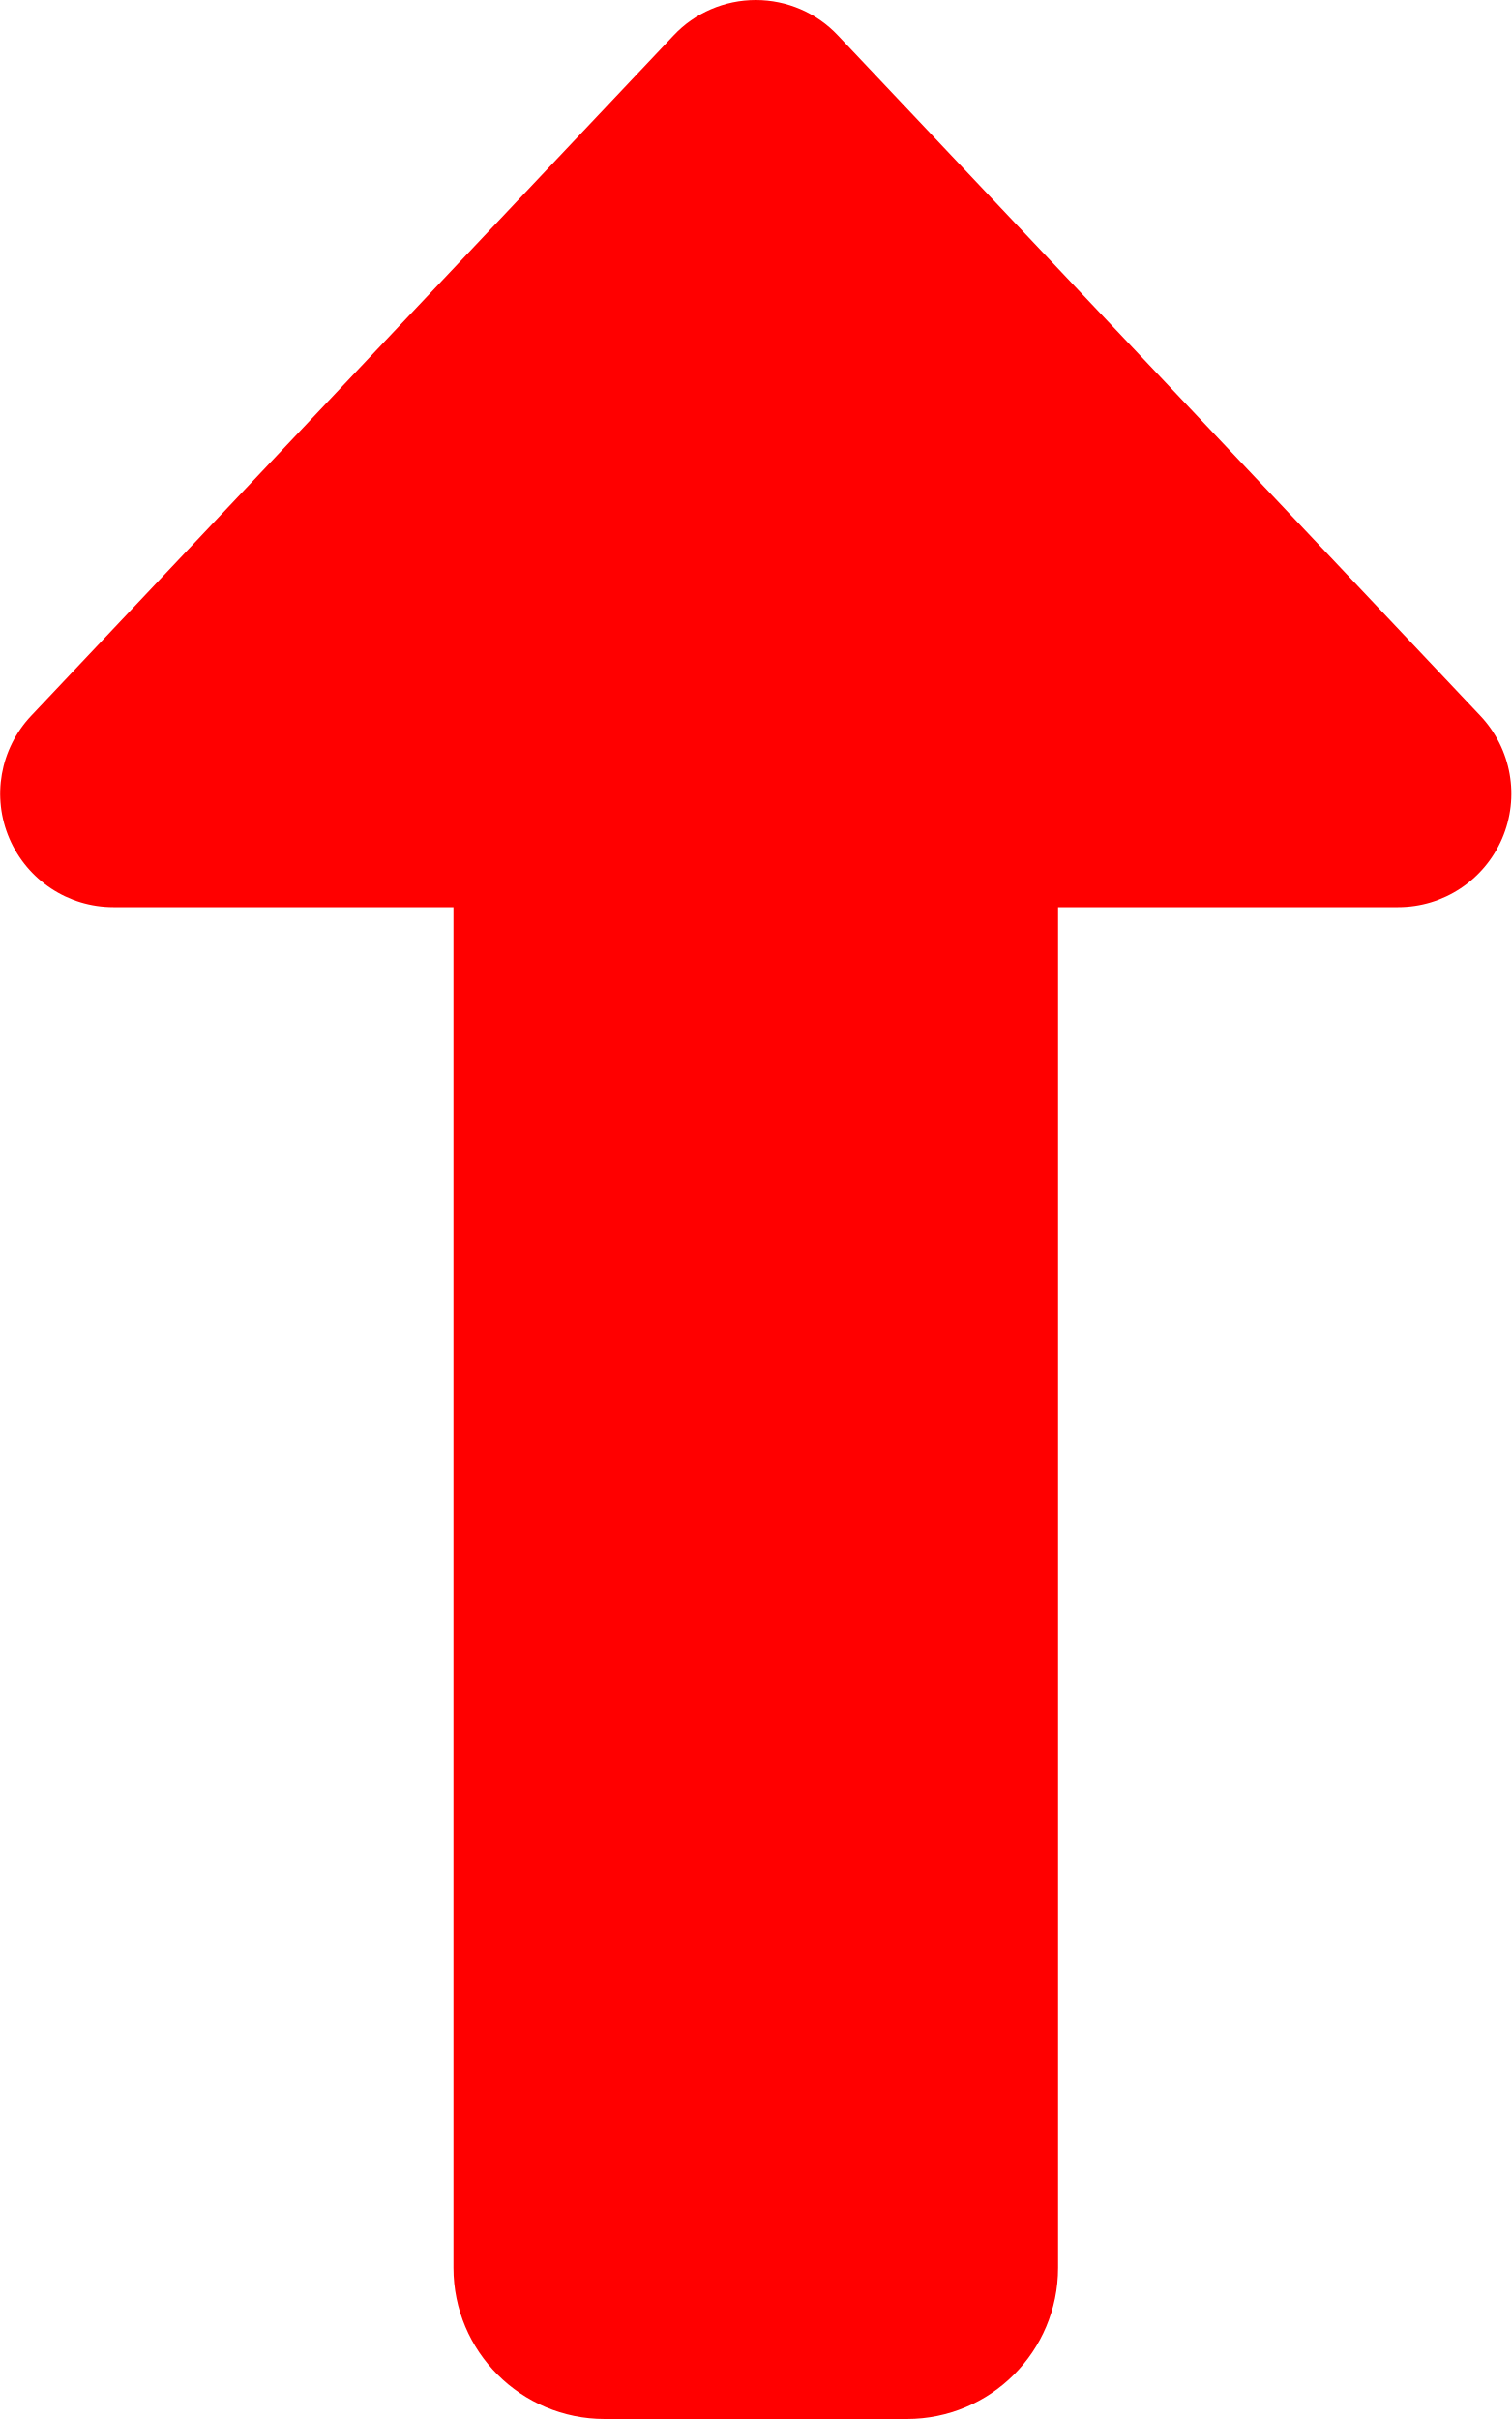
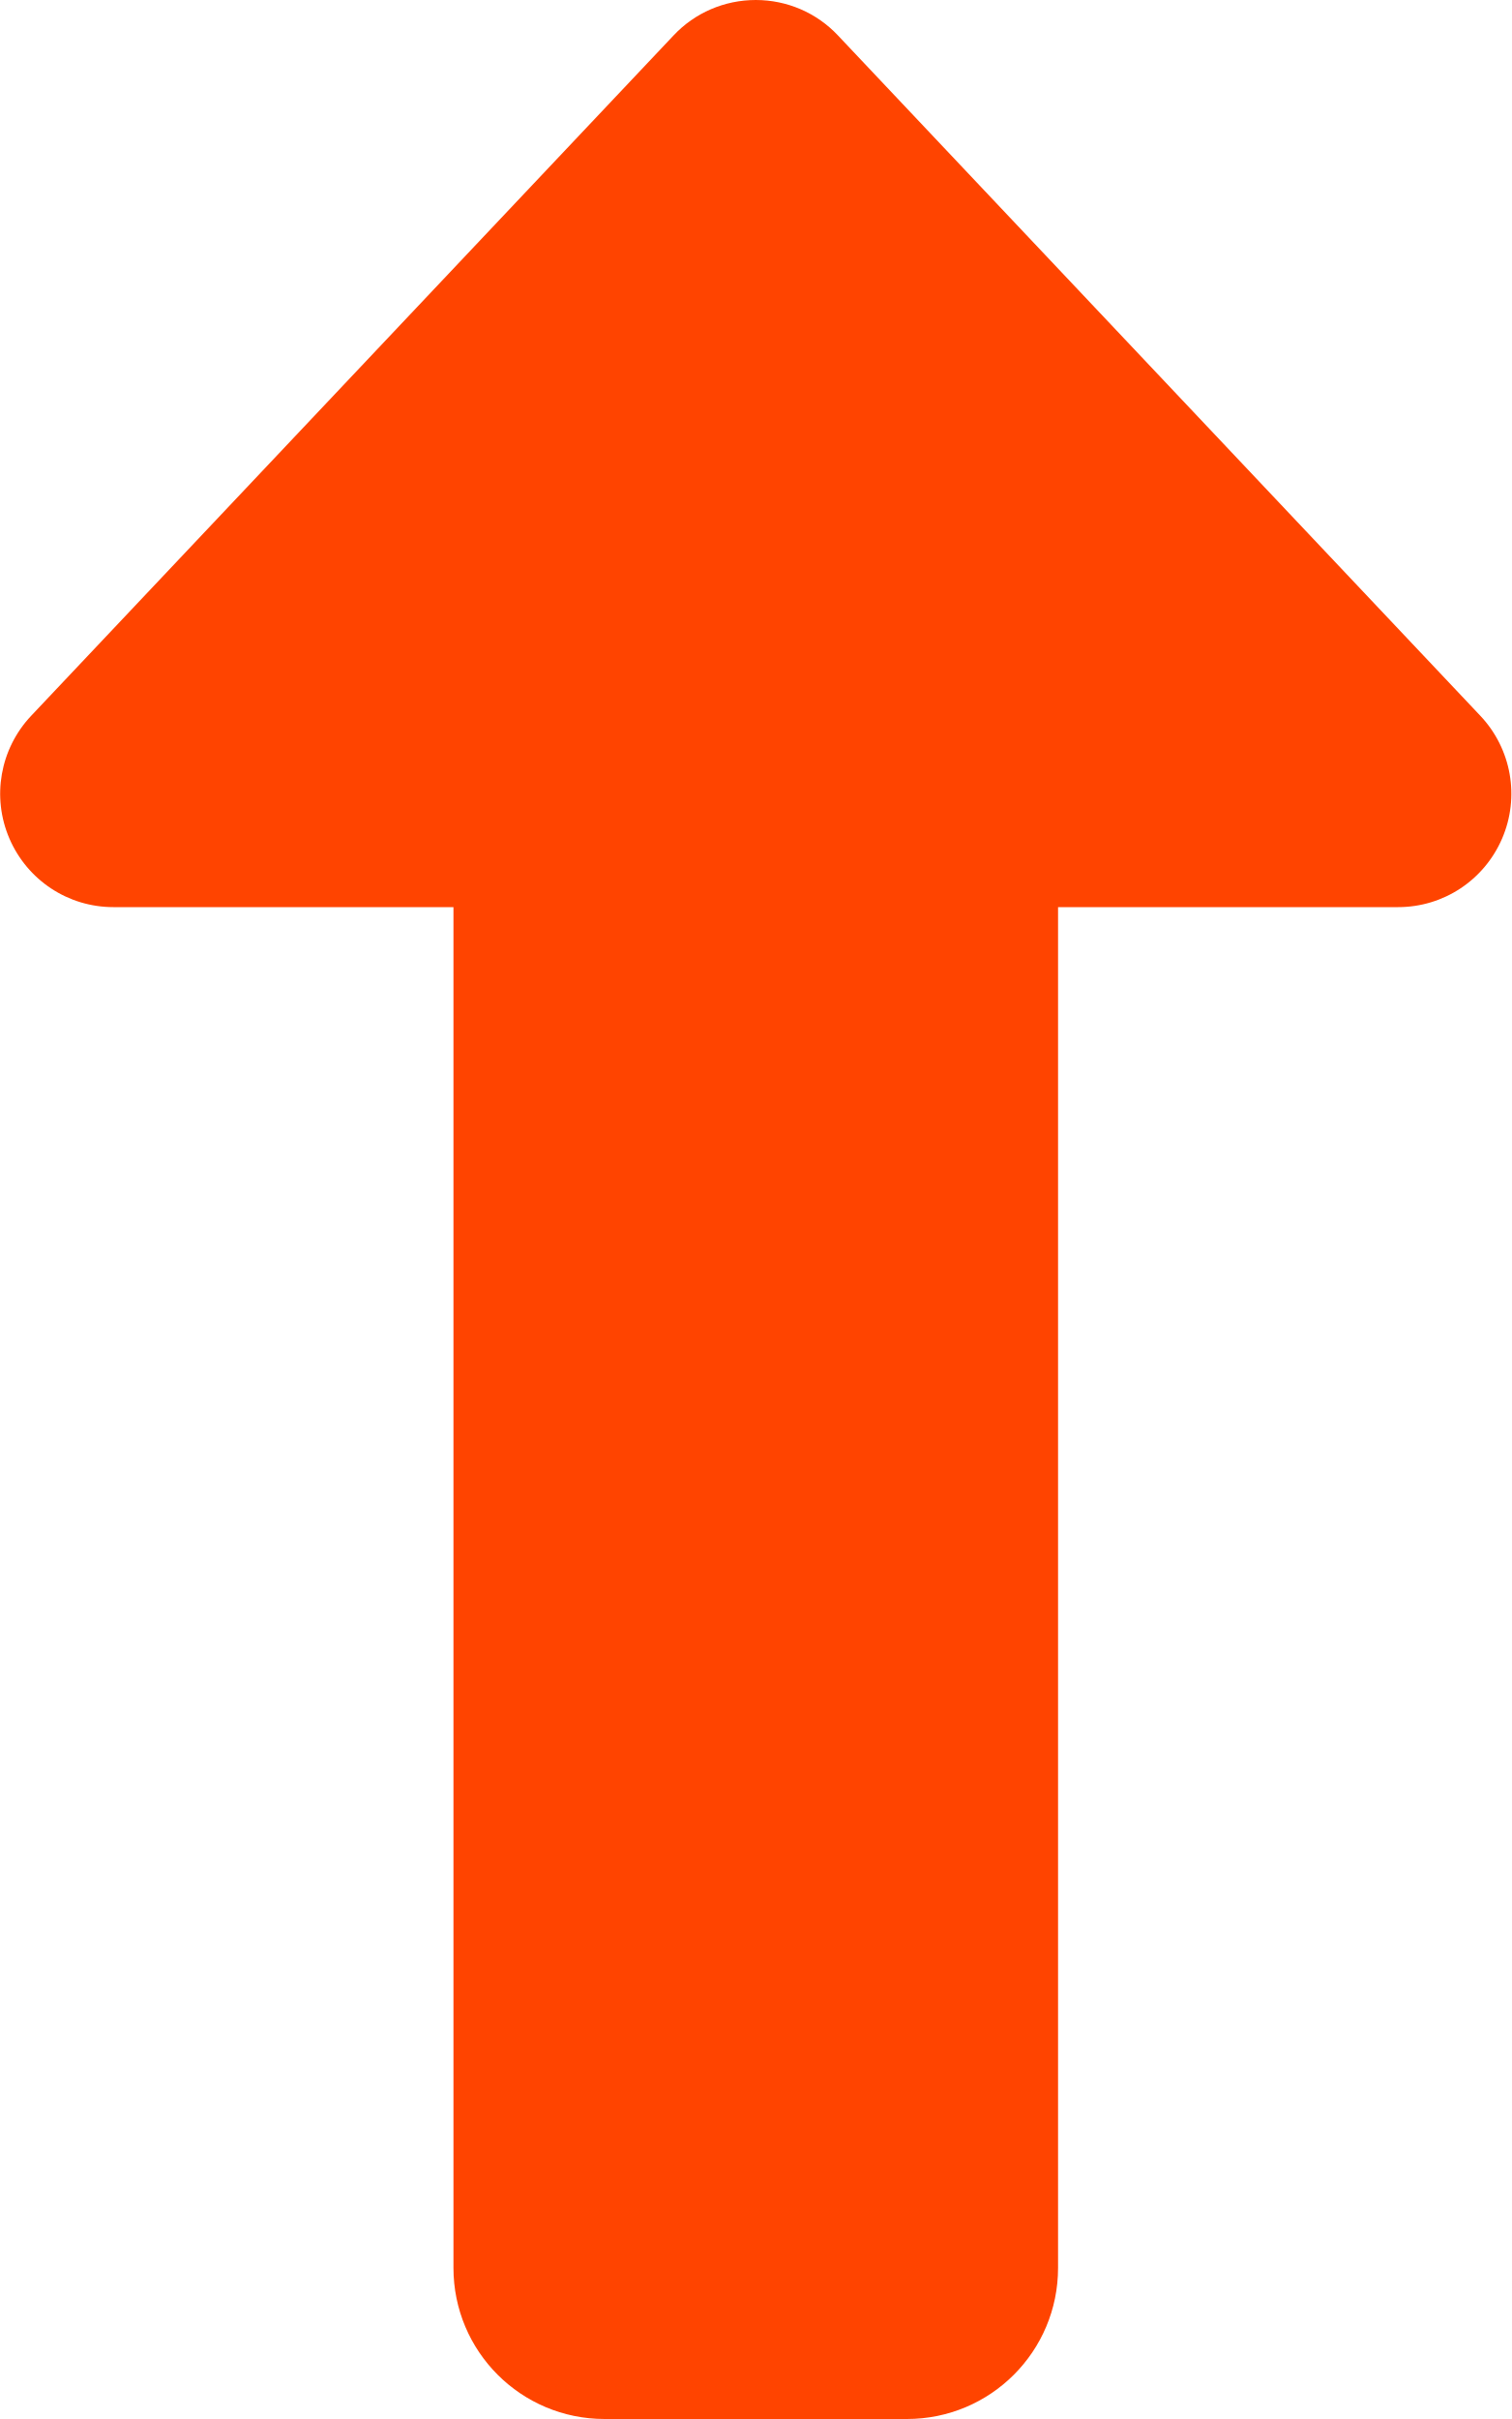
- <svg xmlns="http://www.w3.org/2000/svg" height="1em" viewBox="0 0 320 512" fill="#ff0000">
+ <svg xmlns="http://www.w3.org/2000/svg" height="1em" viewBox="0 0 320 512" fill="#ff4400">
  <path d="M318 177.5c3.8-8.8 2-19-4.6-26l-136-144C172.9 2.7 166.6 0 160 0s-12.9 2.7-17.4 7.5l-136 144c-6.6 7-8.4 17.2-4.6 26S14.4 192 24 192H96l0 288c0 17.7 14.3 32 32 32h64c17.7 0 32-14.3 32-32l0-288h72c9.6 0 18.2-5.7 22-14.5z" />
</svg>
